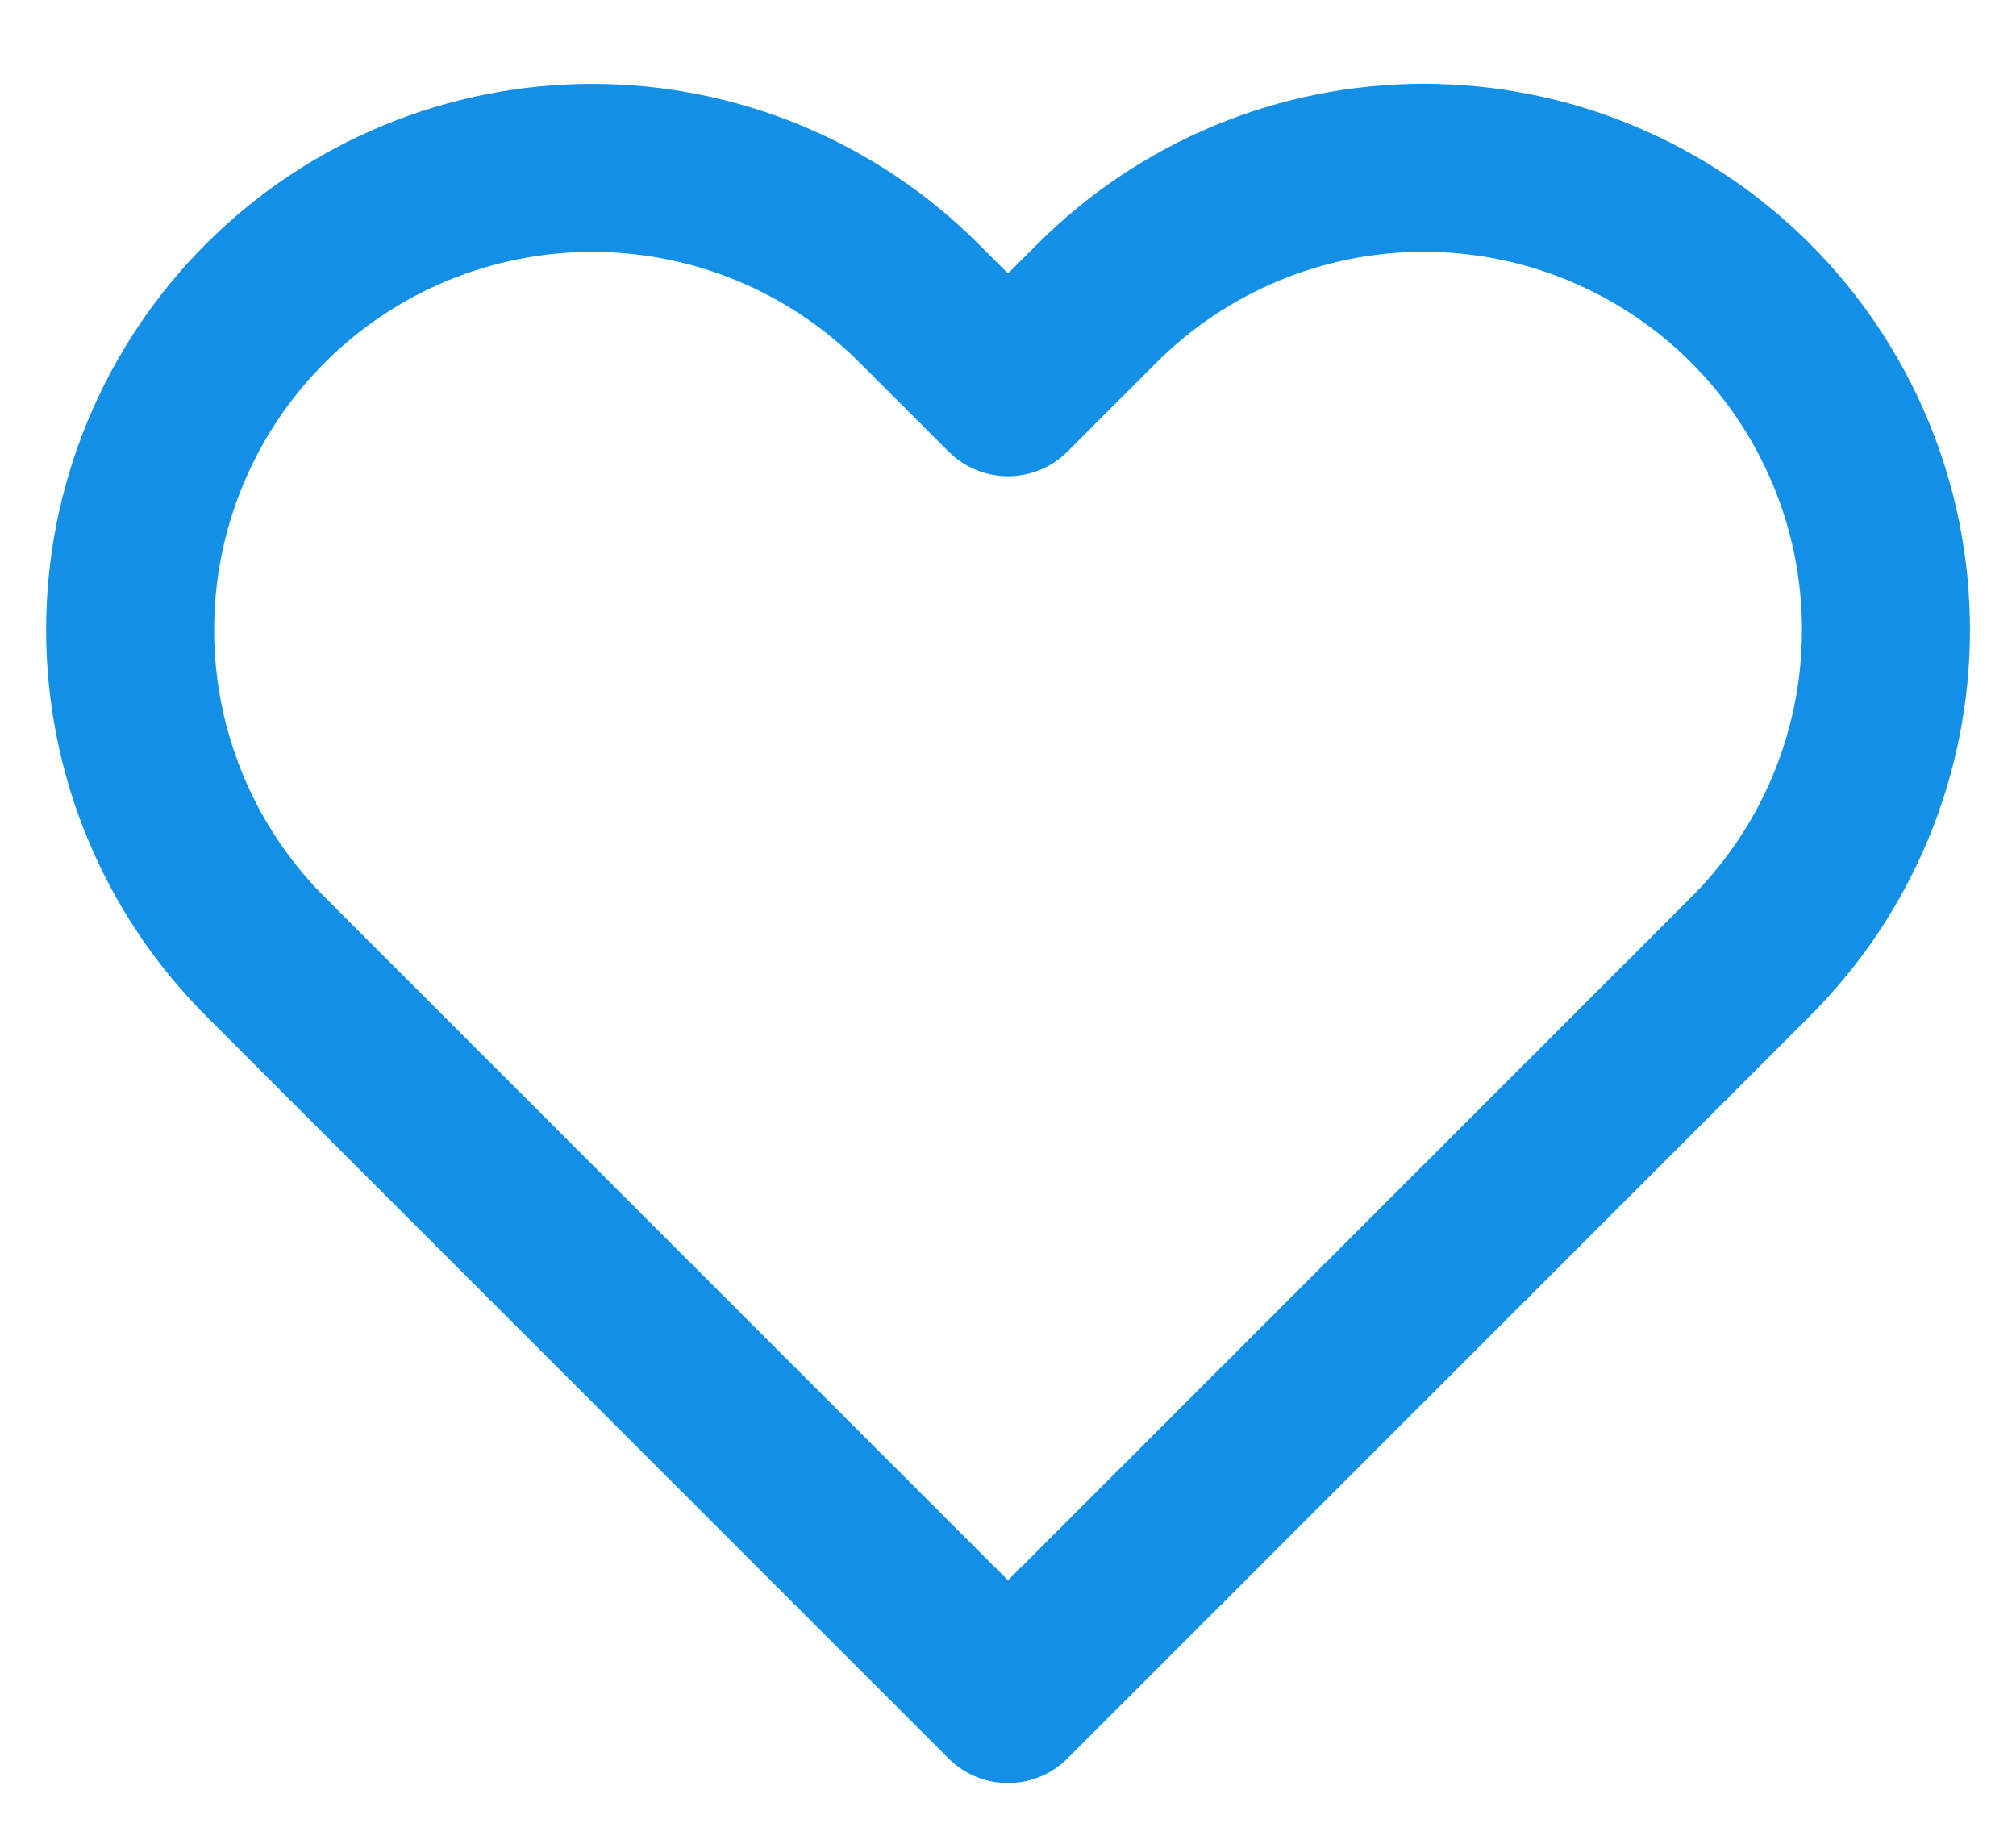
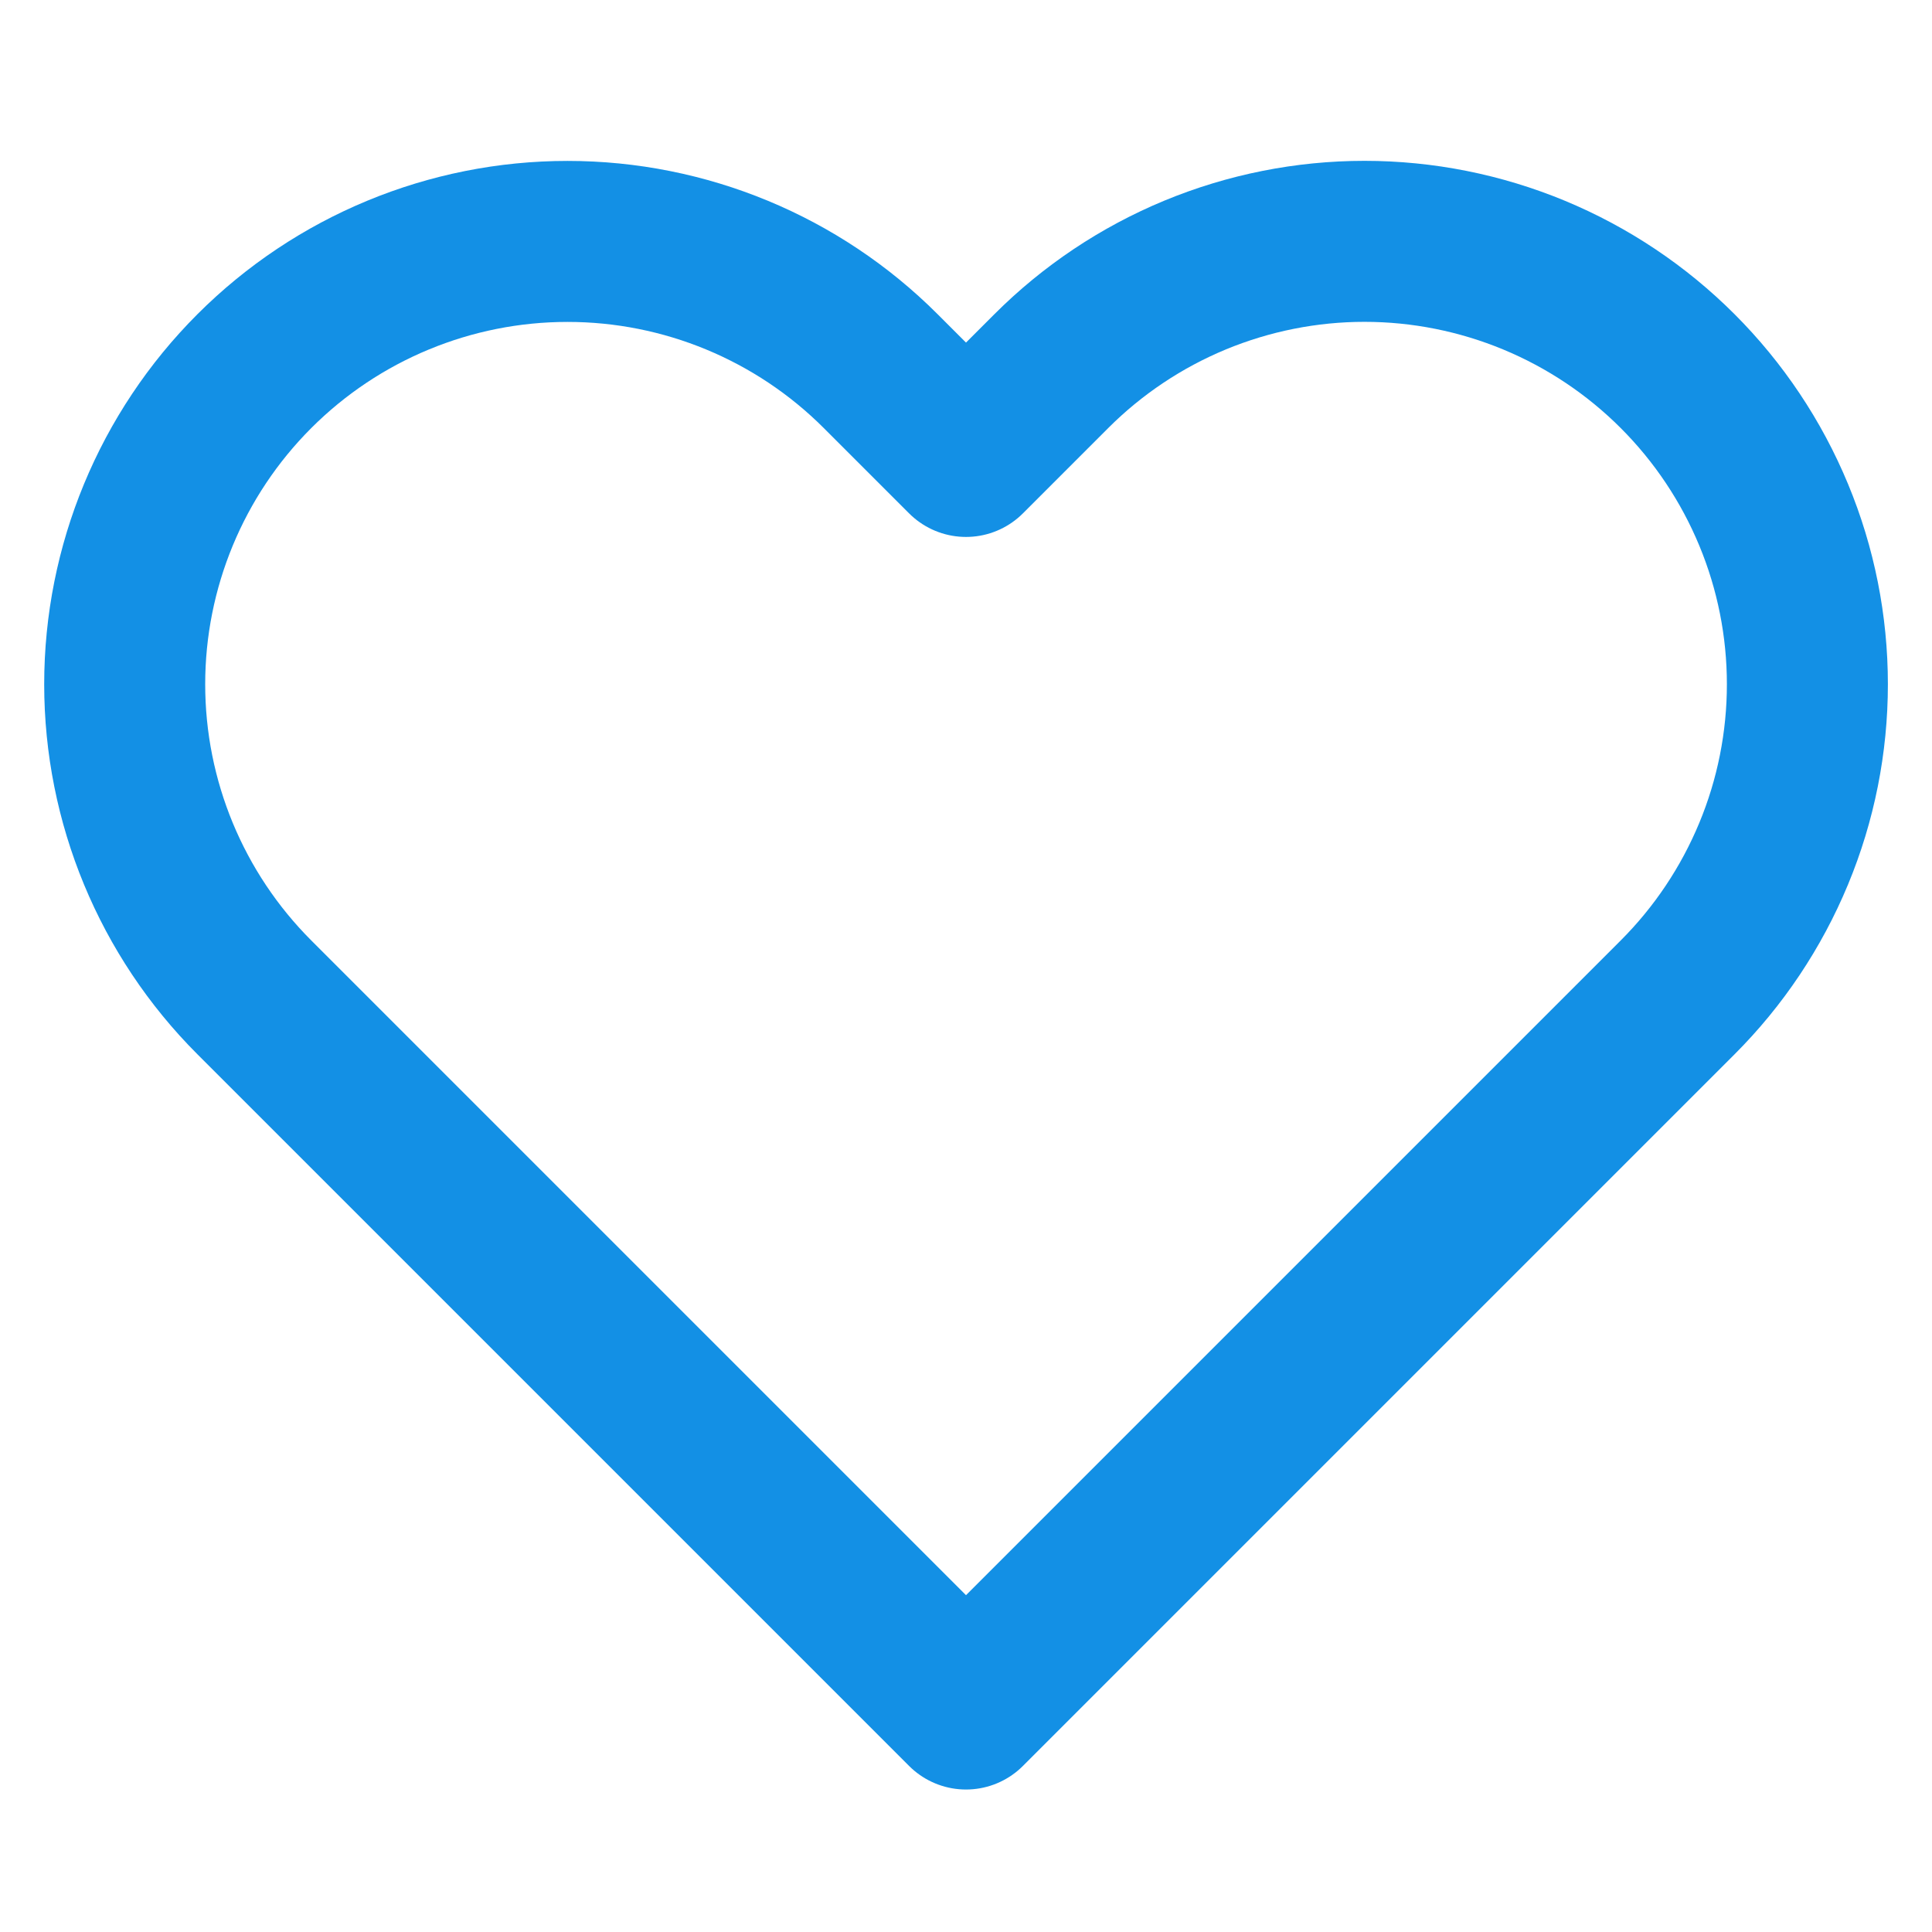
- <svg xmlns="http://www.w3.org/2000/svg" width="24" height="22" viewBox="0 0 24 22" fill="none">
-   <path d="M20.84 3.61C20.329 3.099 19.723 2.694 19.055 2.417C18.388 2.14 17.673 1.998 16.95 1.998C16.228 1.998 15.512 2.14 14.845 2.417C14.177 2.694 13.571 3.099 13.06 3.61L12 4.67L10.94 3.61C9.908 2.578 8.509 1.999 7.05 1.999C5.591 1.999 4.192 2.578 3.16 3.61C2.128 4.642 1.549 6.041 1.549 7.5C1.549 8.959 2.128 10.358 3.16 11.39L4.22 12.45L12 20.23L19.78 12.45L20.84 11.39C21.351 10.879 21.756 10.273 22.033 9.605C22.31 8.938 22.452 8.222 22.452 7.5C22.452 6.777 22.31 6.062 22.033 5.395C21.756 4.727 21.351 4.121 20.84 3.61V3.61Z" stroke="#1390E5" stroke-width="2" stroke-linecap="round" stroke-linejoin="round" />
+ <svg xmlns="http://www.w3.org/2000/svg" width="24" height="24" viewBox="0 0 24 24" fill="none">
+   <path d="M20.84 4.61C20.329 4.099 19.723 3.694 19.055 3.417C18.388 3.141 17.673 2.998 16.95 2.998C16.228 2.998 15.512 3.141 14.845 3.417C14.177 3.694 13.571 4.099 13.06 4.61L12 5.67L10.94 4.61C9.908 3.578 8.509 2.999 7.05 2.999C5.591 2.999 4.192 3.578 3.16 4.61C2.128 5.642 1.549 7.041 1.549 8.5C1.549 9.959 2.128 11.358 3.16 12.39L4.22 13.45L12 21.23L19.78 13.45L20.84 12.39C21.351 11.879 21.756 11.273 22.033 10.605C22.31 9.938 22.452 9.222 22.452 8.5C22.452 7.778 22.31 7.062 22.033 6.395C21.756 5.727 21.351 5.121 20.84 4.61V4.61Z" stroke="#1390E5" stroke-width="2" stroke-linecap="round" stroke-linejoin="round" />
</svg>
